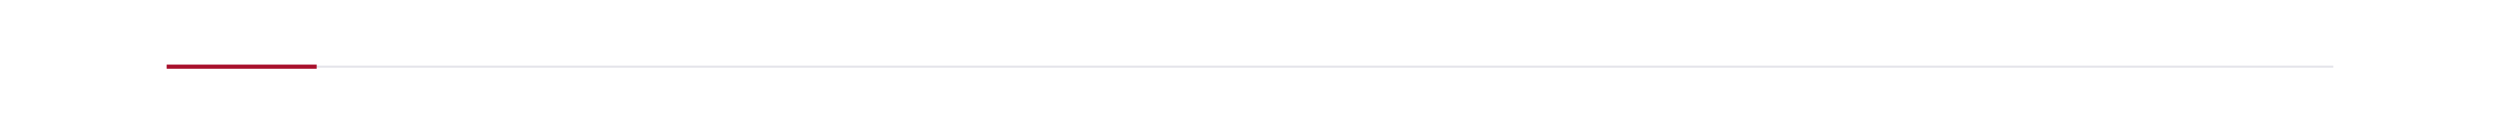
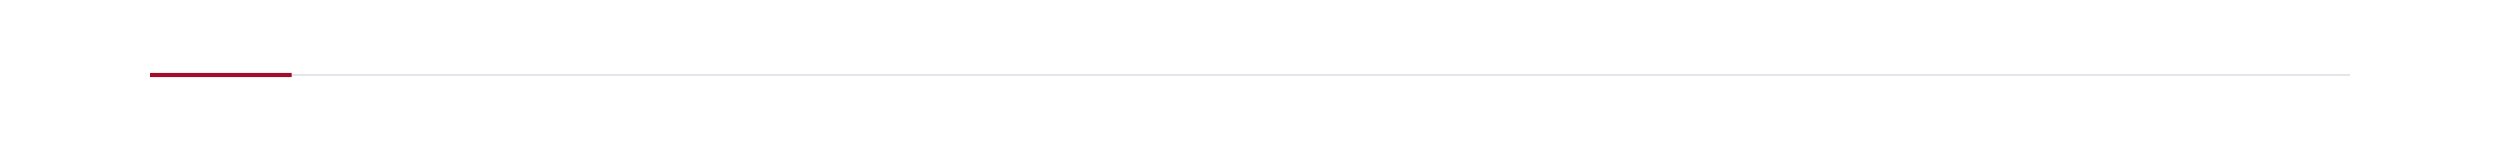
- <svg xmlns="http://www.w3.org/2000/svg" width="1200" height="64" viewBox="0 0 1200 64" role="img" aria-label="">
-   <line x1="80" y1="32" x2="1120" y2="32" stroke="#E4E4EA" stroke-width="1.0" opacity="1.0" />
-   <rect x="80" y="31" width="72" height="2" fill="#A80F2B" />
+ <svg xmlns="http://www.w3.org/2000/svg" width="1200" height="72" viewBox="0 0 1200 72" role="img" aria-label="">
+   <line x1="72" y1="36" x2="1128" y2="36" stroke="#E5E5EB" stroke-width="1.0" opacity="1.0" />
+   <rect x="72" y="35" width="68" height="2" fill="#A30D28" />
</svg>
